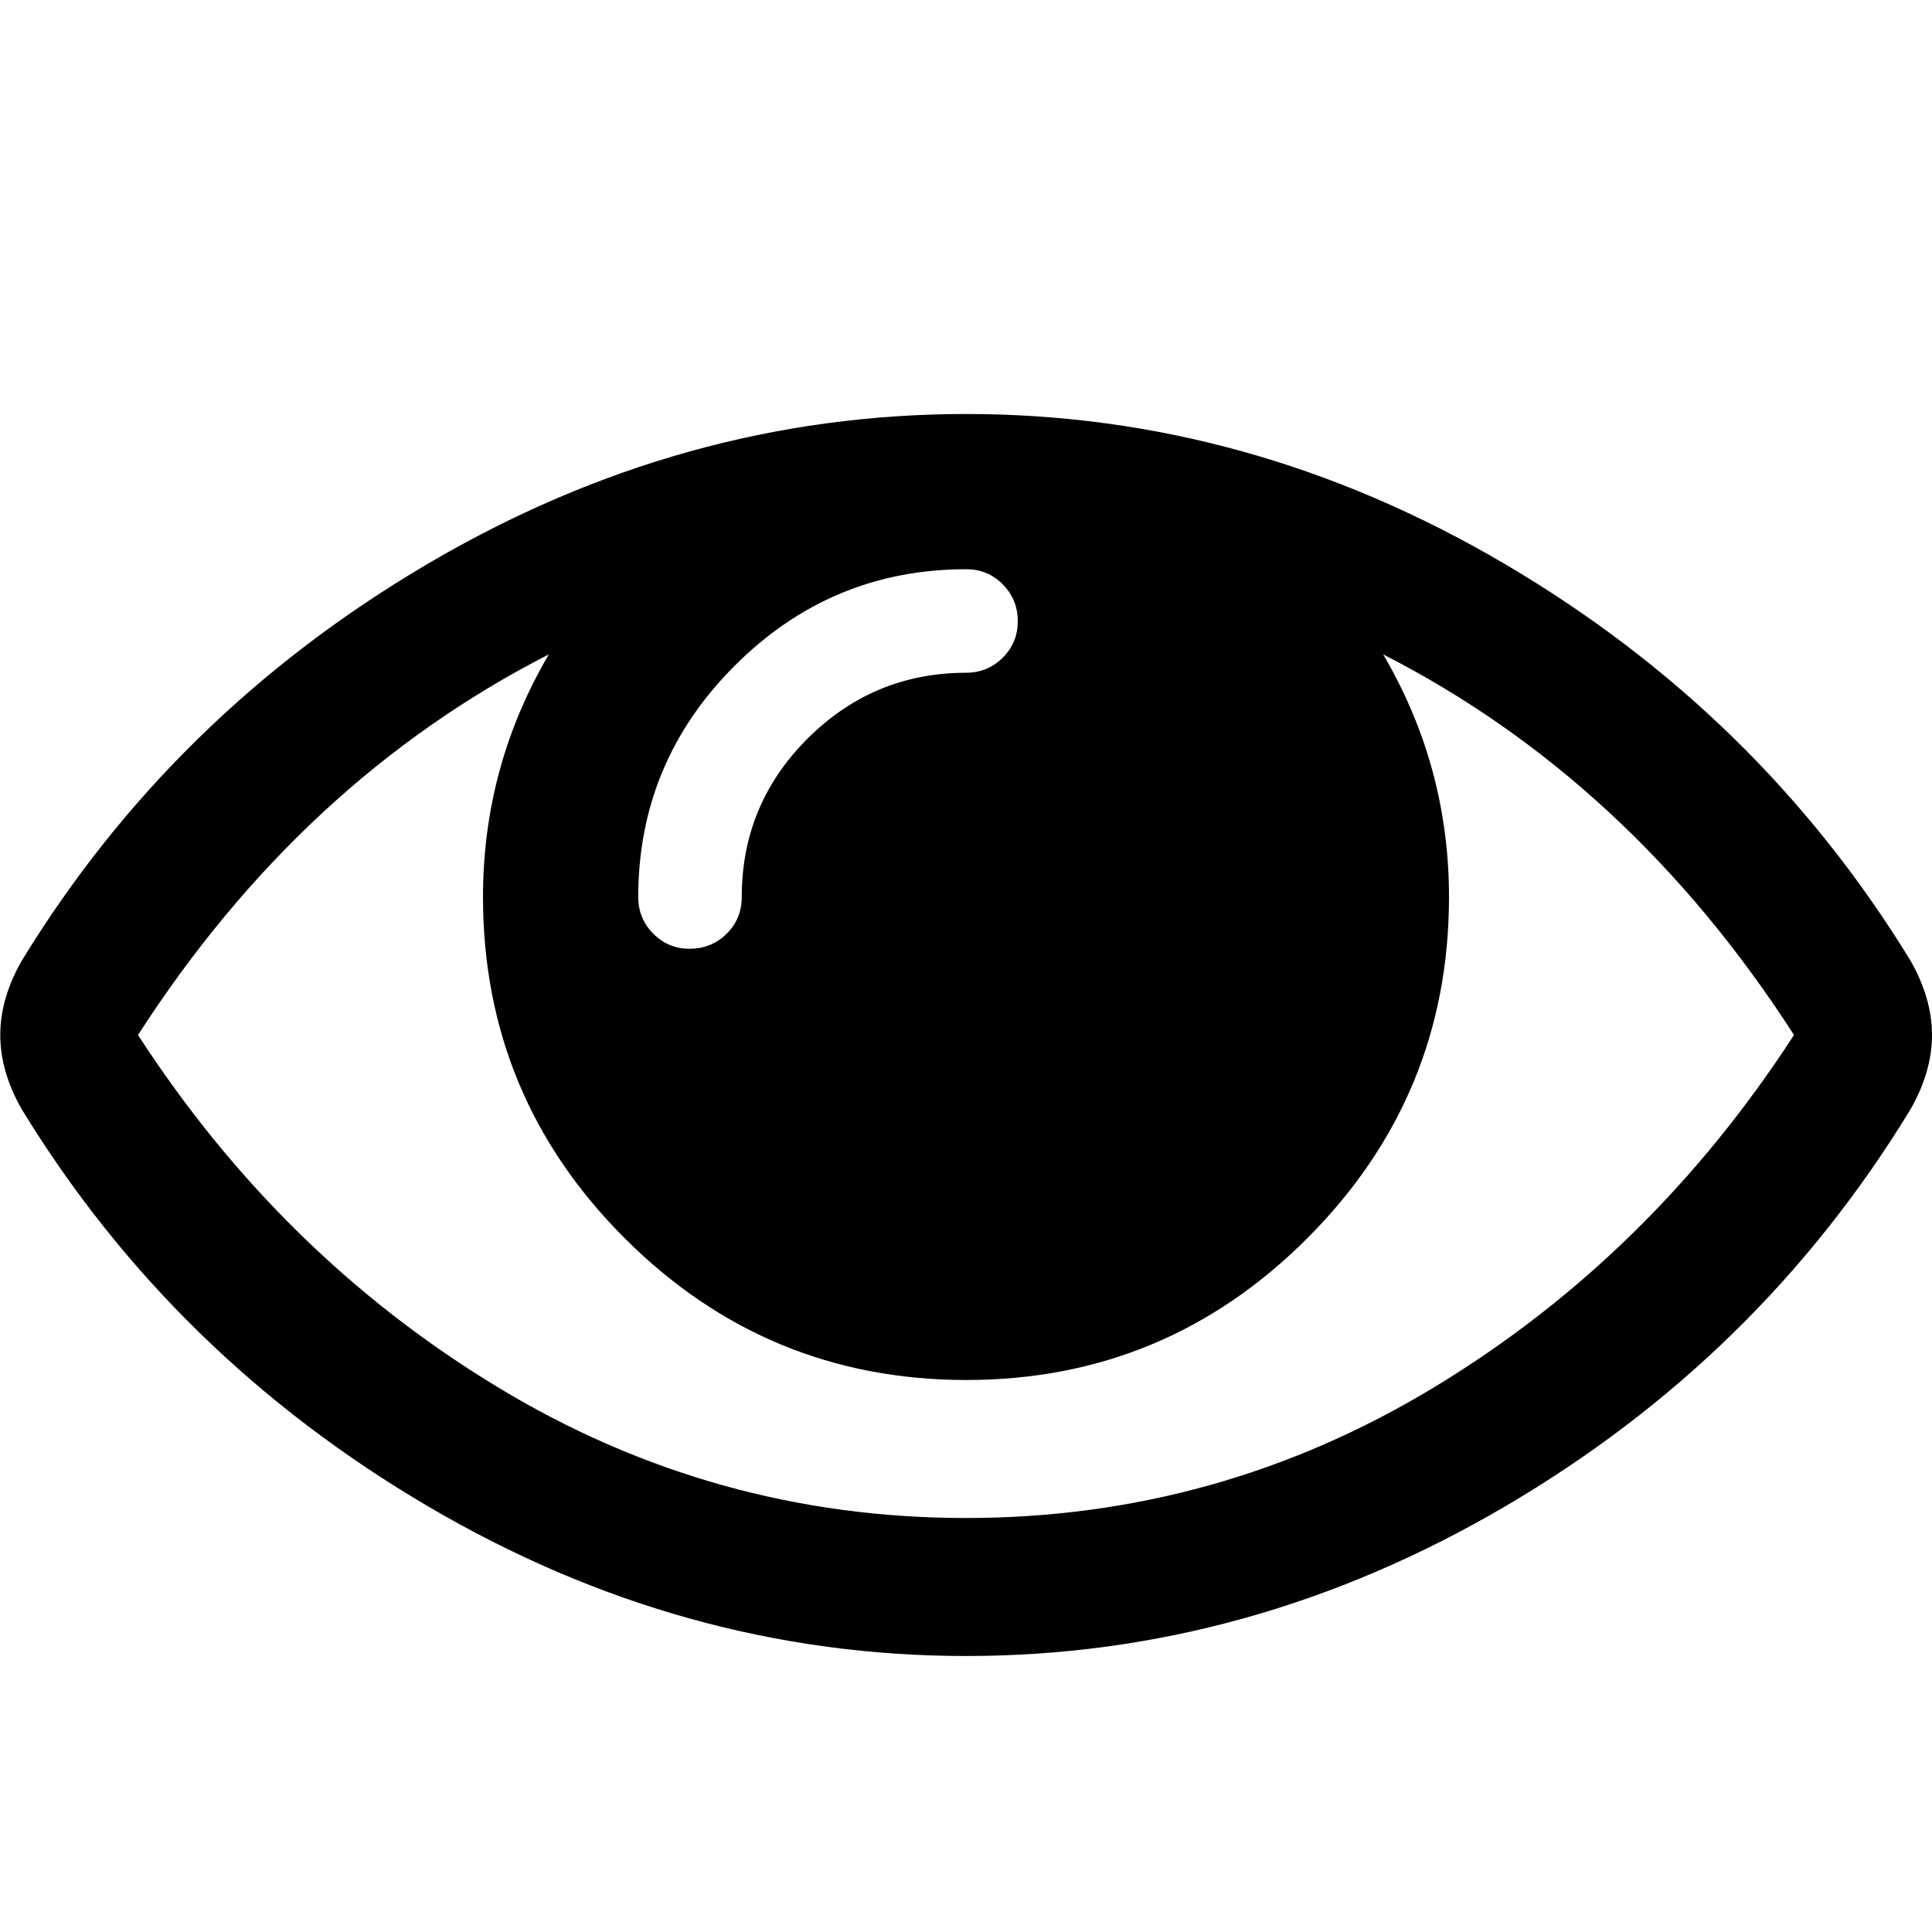
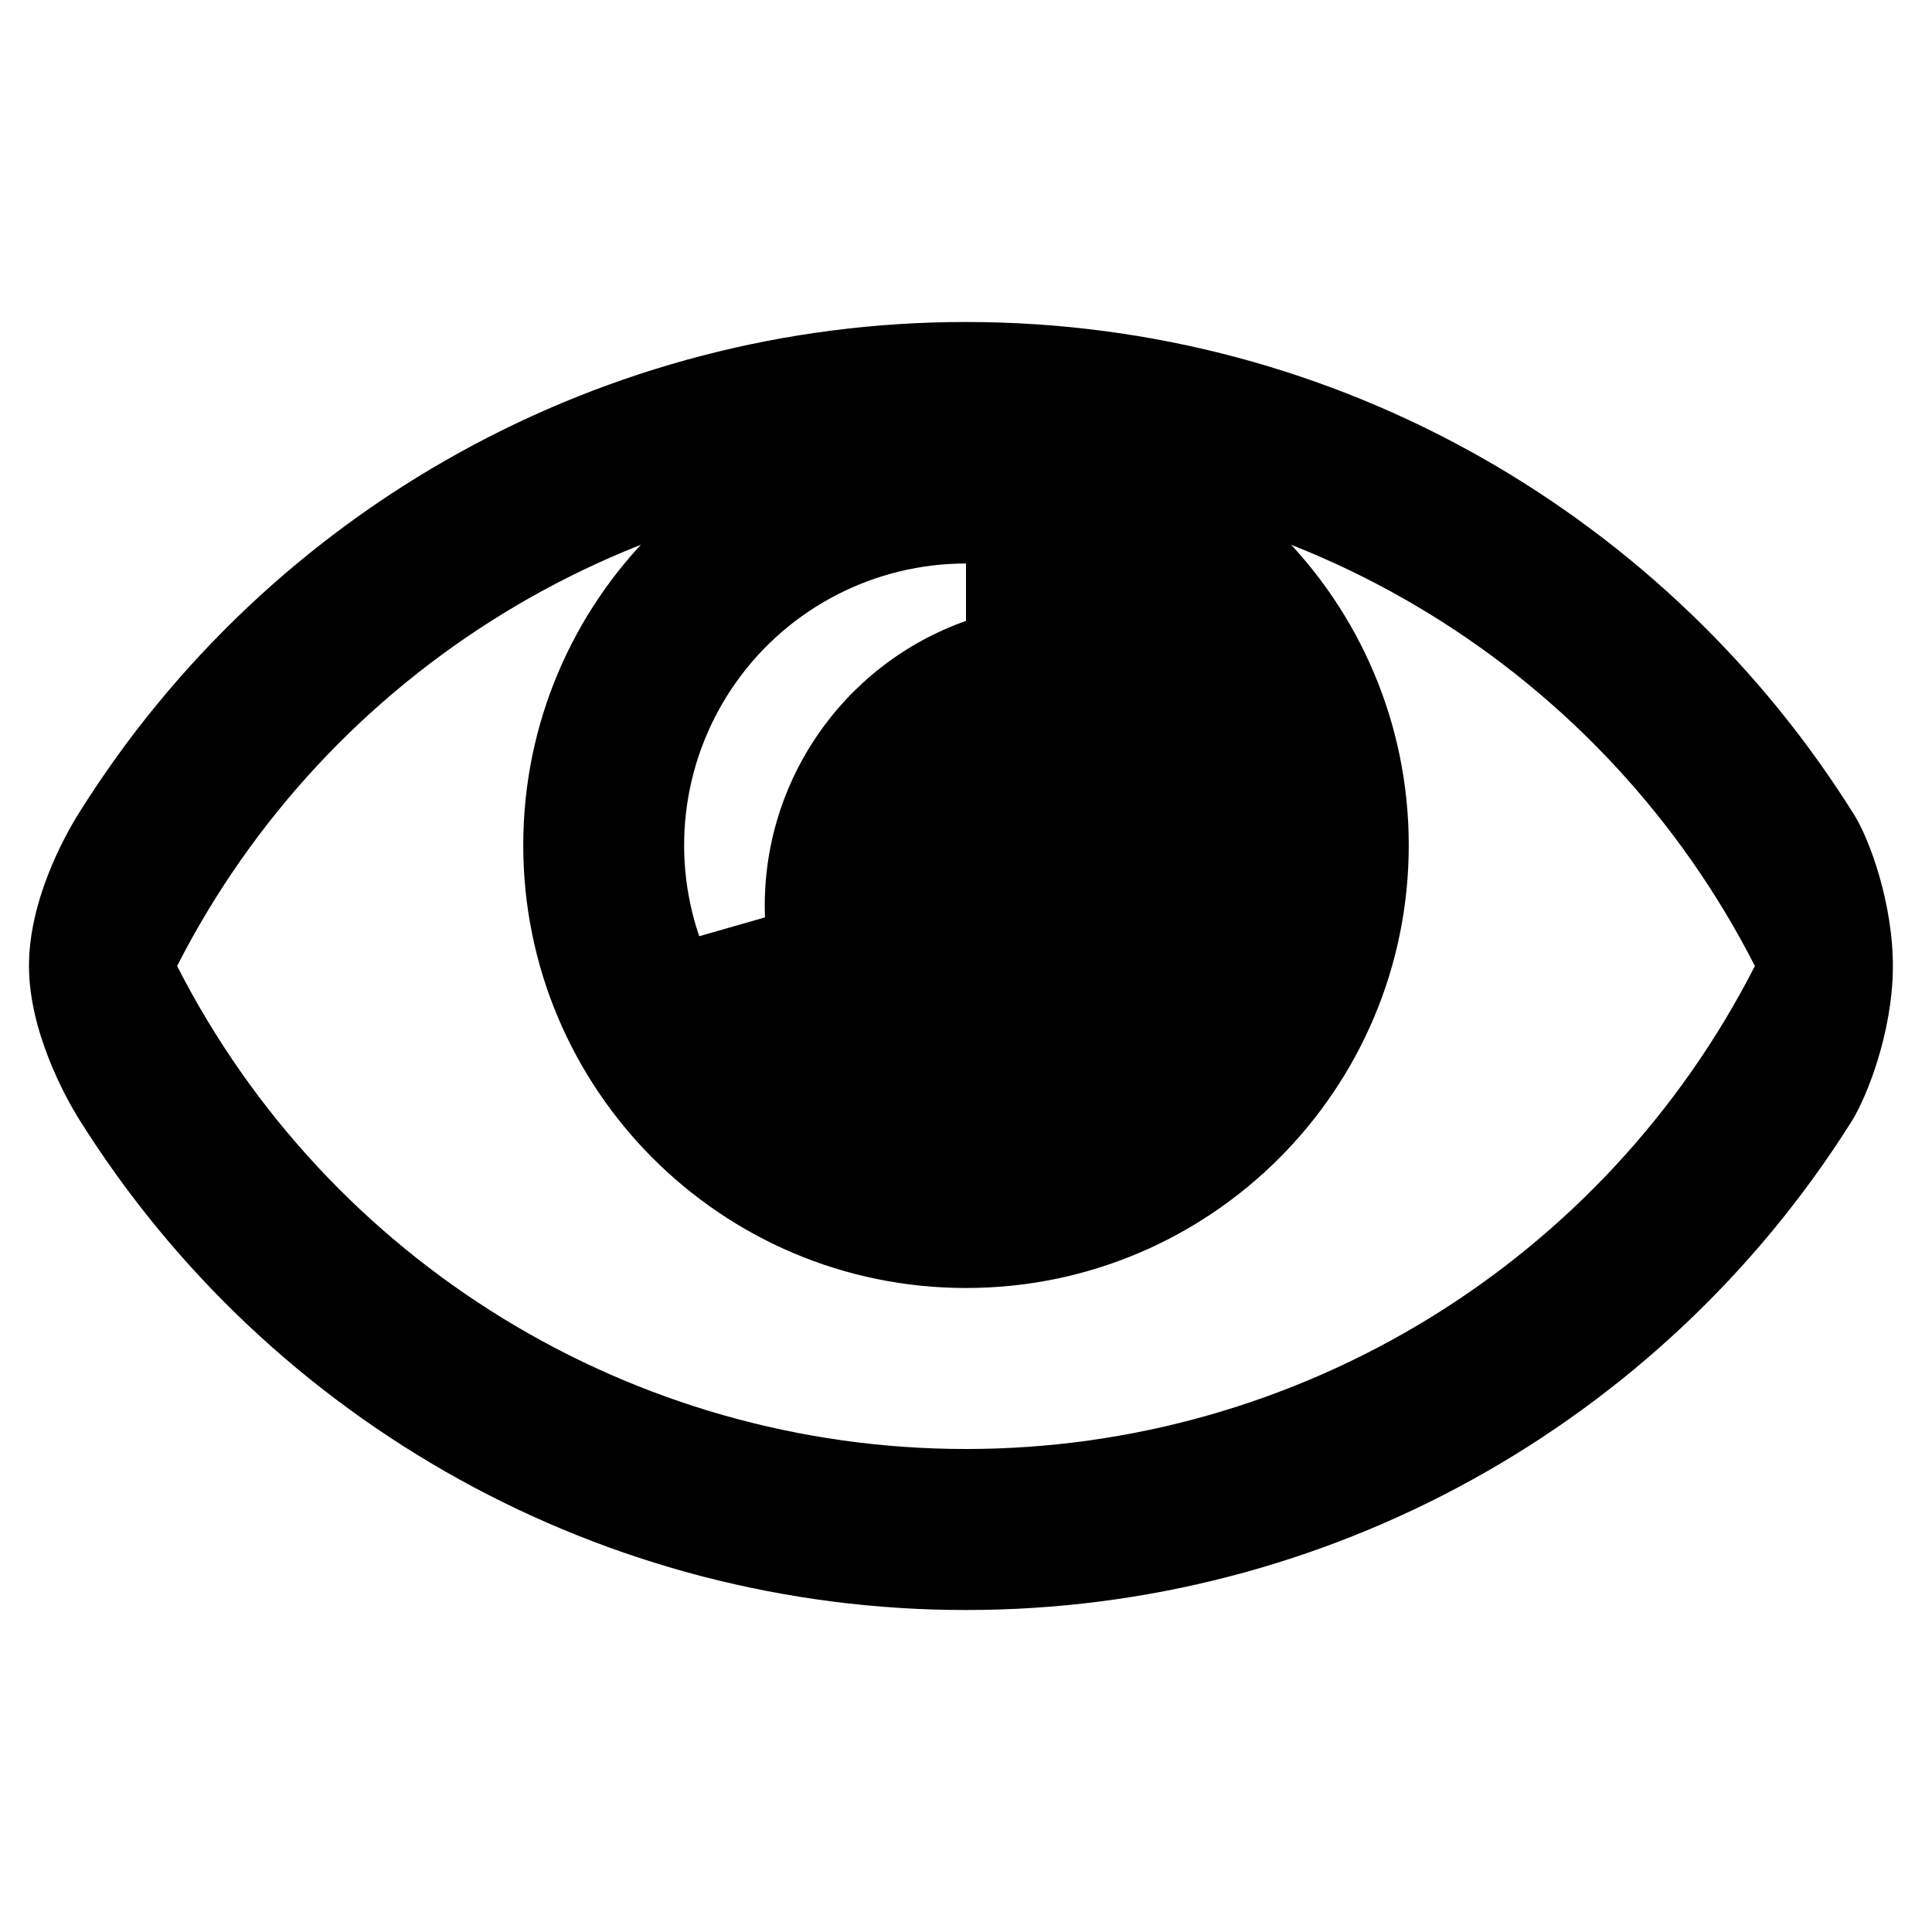
- <svg xmlns="http://www.w3.org/2000/svg" width="14" height="14" viewBox="0 0 14 14">
-   <path d="M13 7.5q-1.187-1.844-2.977-2.758.477.813.477 1.758 0 1.445-1.027 2.473T7 10 4.527 8.973 3.5 6.5q0-.945.477-1.758Q2.188 5.656 1 7.5q1.039 1.602 2.605 2.551T7 11t3.395-.949T13 7.5zm-5.625-3q0-.156-.109-.266T7 4.125q-.977 0-1.676.699T4.625 6.5q0 .156.109.266T5 6.875t.266-.109.109-.266q0-.672.477-1.148T7 4.875q.156 0 .266-.109t.109-.266zM14 7.5q0 .266-.156.539-1.094 1.797-2.941 2.879T7.001 12t-3.902-1.086T.158 8.039Q.002 7.766.002 7.5t.156-.539q1.094-1.789 2.941-2.875T7.001 3t3.902 1.086 2.941 2.875Q14 7.234 14 7.5z" />
+ <svg xmlns="http://www.w3.org/2000/svg" width="16" height="16" viewBox="0 0 24 24">
+   <path d="M12 20A12.99 12.99 0 0 1 .99 13.916c-.19-.302-.627-1.11-.63-1.91-.003-.806.43-1.603.62-1.905A12.991 12.991 0 0 1 12 4c4.654 0 8.737 2.446 11.034 6.123.187.298.487 1.103.48 1.908-.008.8-.323 1.598-.515 1.903A12.99 12.99 0 0 1 12 20zm9.8-8A11 11 0 0 0 12 6a11 11 0 0 0-9.8 6 11 11 0 0 0 9.8 6 11 11 0 0 0 9.8-6z" />
+   <path d="M8.686 11.63l.817-.234A3.752 3.752 0 0 1 12 7.713V7a3.5 3.5 0 0 0-3.314 4.63zM12 16a5.5 5.5 0 1 1 0-11 5.5 5.5 0 0 1 0 11z" />
</svg>
